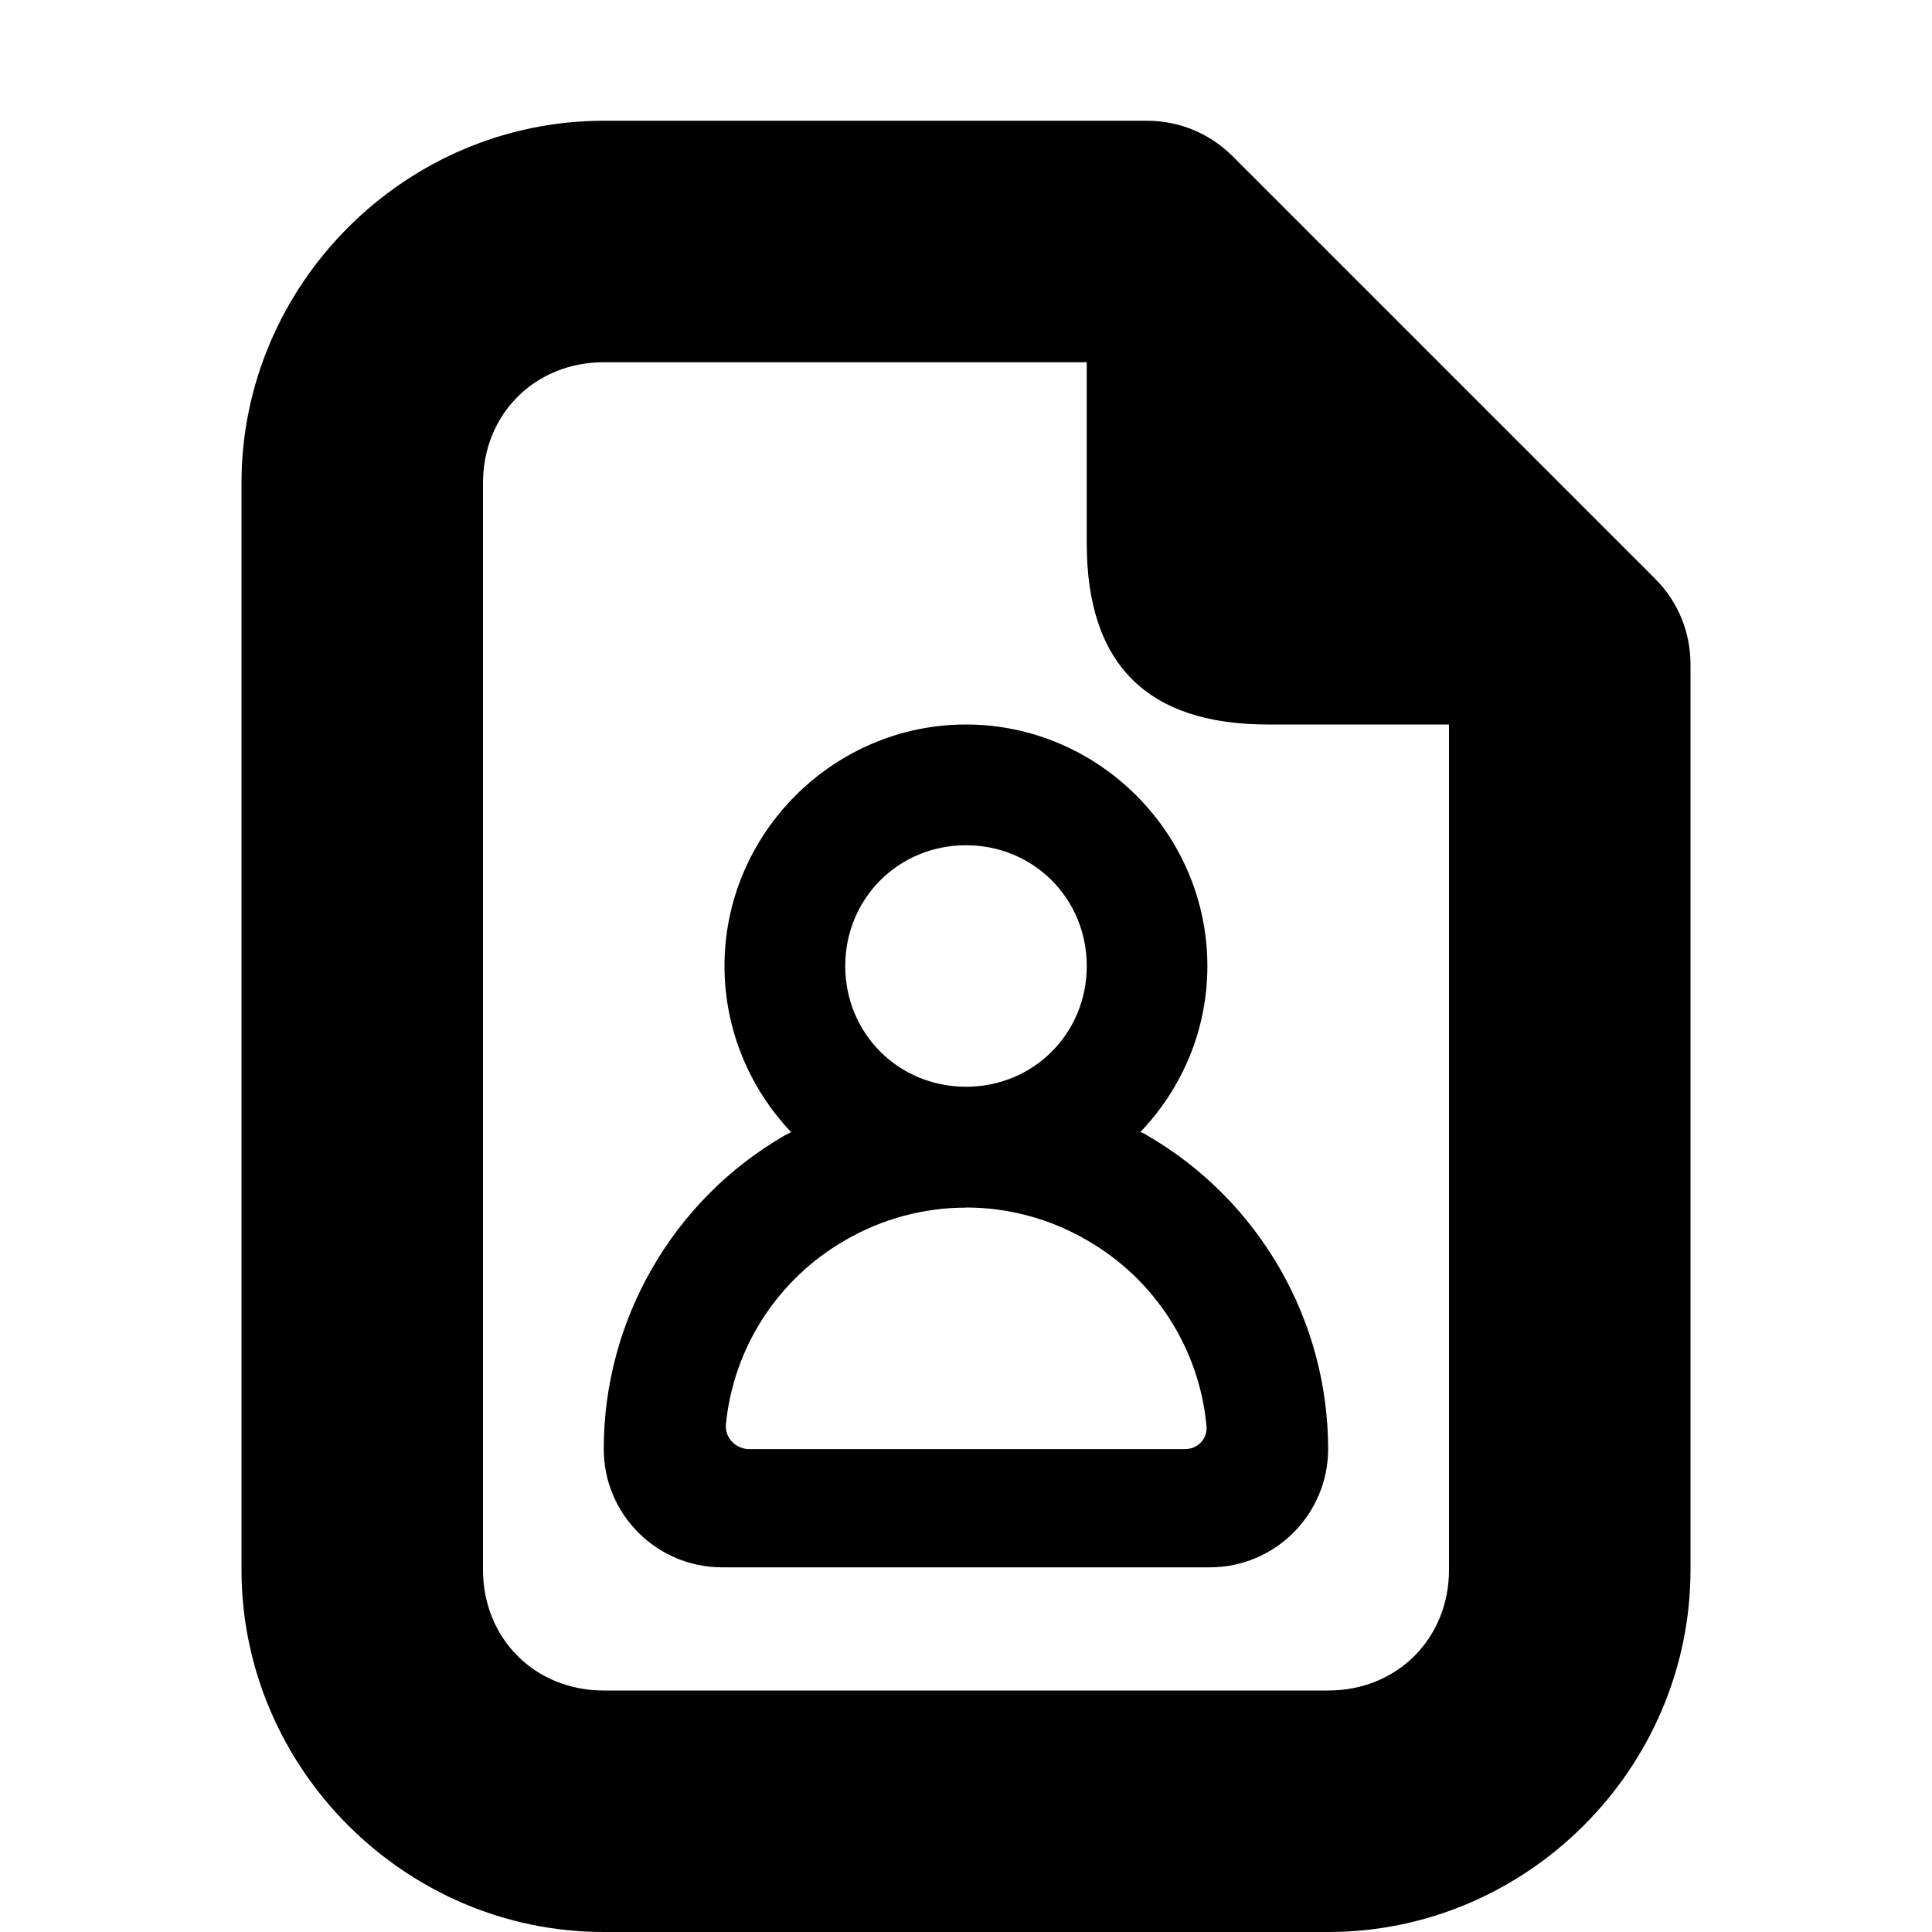
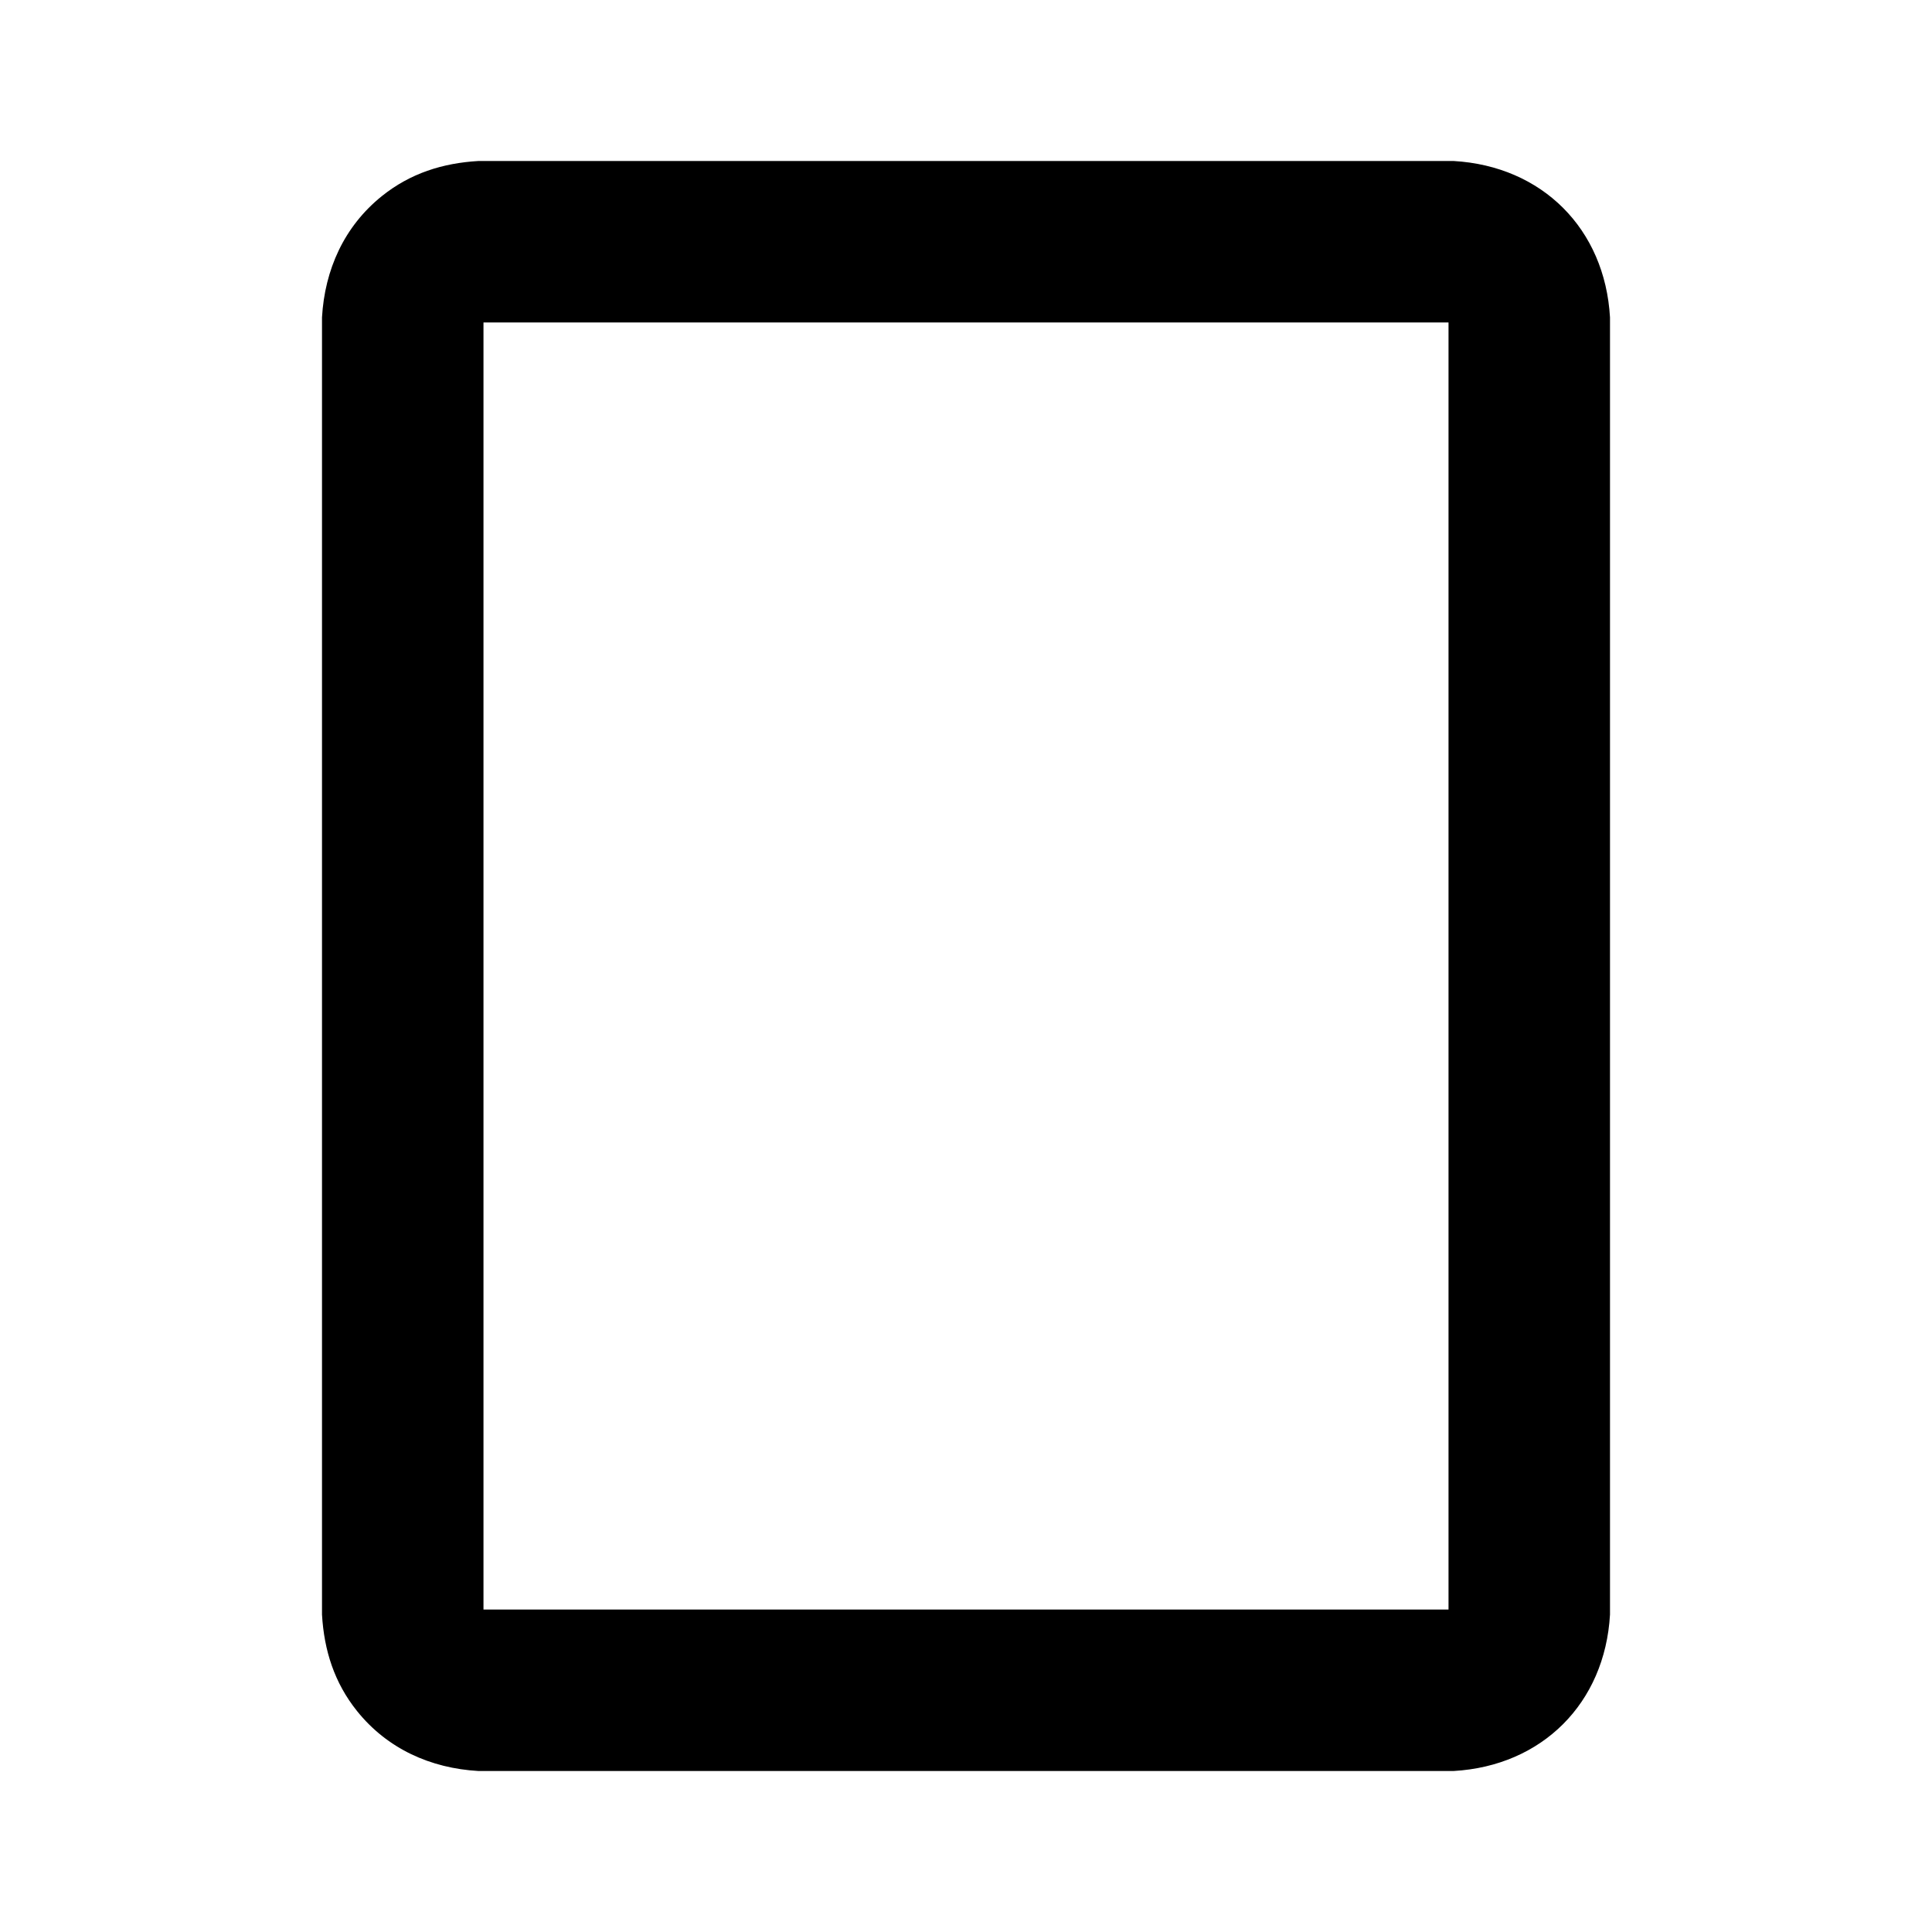
- <svg xmlns="http://www.w3.org/2000/svg" height="16px" viewBox="0 0 16 16" width="16px">
-   <path d="m 5 1 c -1.645 0 -3 1.355 -3 3 v 9 c 0 1.645 1.355 3 3 3 h 6 c 1.645 0 3 -1.355 3 -3 v -7.5 c 0 -0.266 -0.105 -0.52 -0.293 -0.707 l -3.5 -3.5 c -0.188 -0.188 -0.441 -0.293 -0.707 -0.293 z m 0 2 h 4 v 1.5 c 0 1 0.5 1.5 1.5 1.5 h 1.5 v 7 c 0 0.57 -0.43 1 -1 1 h -6 c -0.57 0 -1 -0.43 -1 -1 v -9 c 0 -0.57 0.43 -1 1 -1 z m 0 0" />
-   <path d="m 8 6 c -1.098 0 -2 0.902 -2 2 c 0 0.531 0.211 1.016 0.551 1.375 c -0.016 0.012 -0.031 0.016 -0.051 0.027 c -0.926 0.535 -1.5 1.527 -1.5 2.598 c 0 0.543 0.441 0.98 0.98 0.98 h 4.039 c 0.539 0 0.98 -0.438 0.98 -0.98 c 0 -1.07 -0.574 -2.062 -1.5 -2.598 c -0.016 -0.012 -0.035 -0.02 -0.055 -0.027 c 0.344 -0.359 0.555 -0.844 0.555 -1.375 c 0 -1.098 -0.902 -2 -2 -2 z m 0 1 c 0.559 0 1 0.441 1 1 s -0.441 1 -1 1 s -1 -0.441 -1 -1 s 0.441 -1 1 -1 z m 0 3 c 0.344 0 0.691 0.09 1 0.27 c 0.566 0.324 0.934 0.902 0.992 1.543 c 0.008 0.105 -0.074 0.188 -0.18 0.188 h -3.605 c -0.113 0 -0.207 -0.094 -0.195 -0.207 c 0.062 -0.633 0.43 -1.203 0.988 -1.523 c 0.309 -0.18 0.656 -0.27 1 -0.27 z m 0 0" fill-rule="evenodd" />
+ <svg xmlns="http://www.w3.org/2000/svg" width="24" height="24" viewBox="0 0 24 24">
+   <path fill="#000000" d="M20 20.057c-.063 1.1-.843 1.88-1.943 1.943H5.943c-.593-.034-1.131-.275-1.508-.745-.282-.352-.409-.753-.435-1.198V3.943c.034-.593.275-1.131.745-1.508.352-.282.753-.409 1.198-.435h12.114c1.1.063 1.88.843 1.943 1.943ZM6.006 4.006v15.988h11.988V4.006Z" />
</svg>
